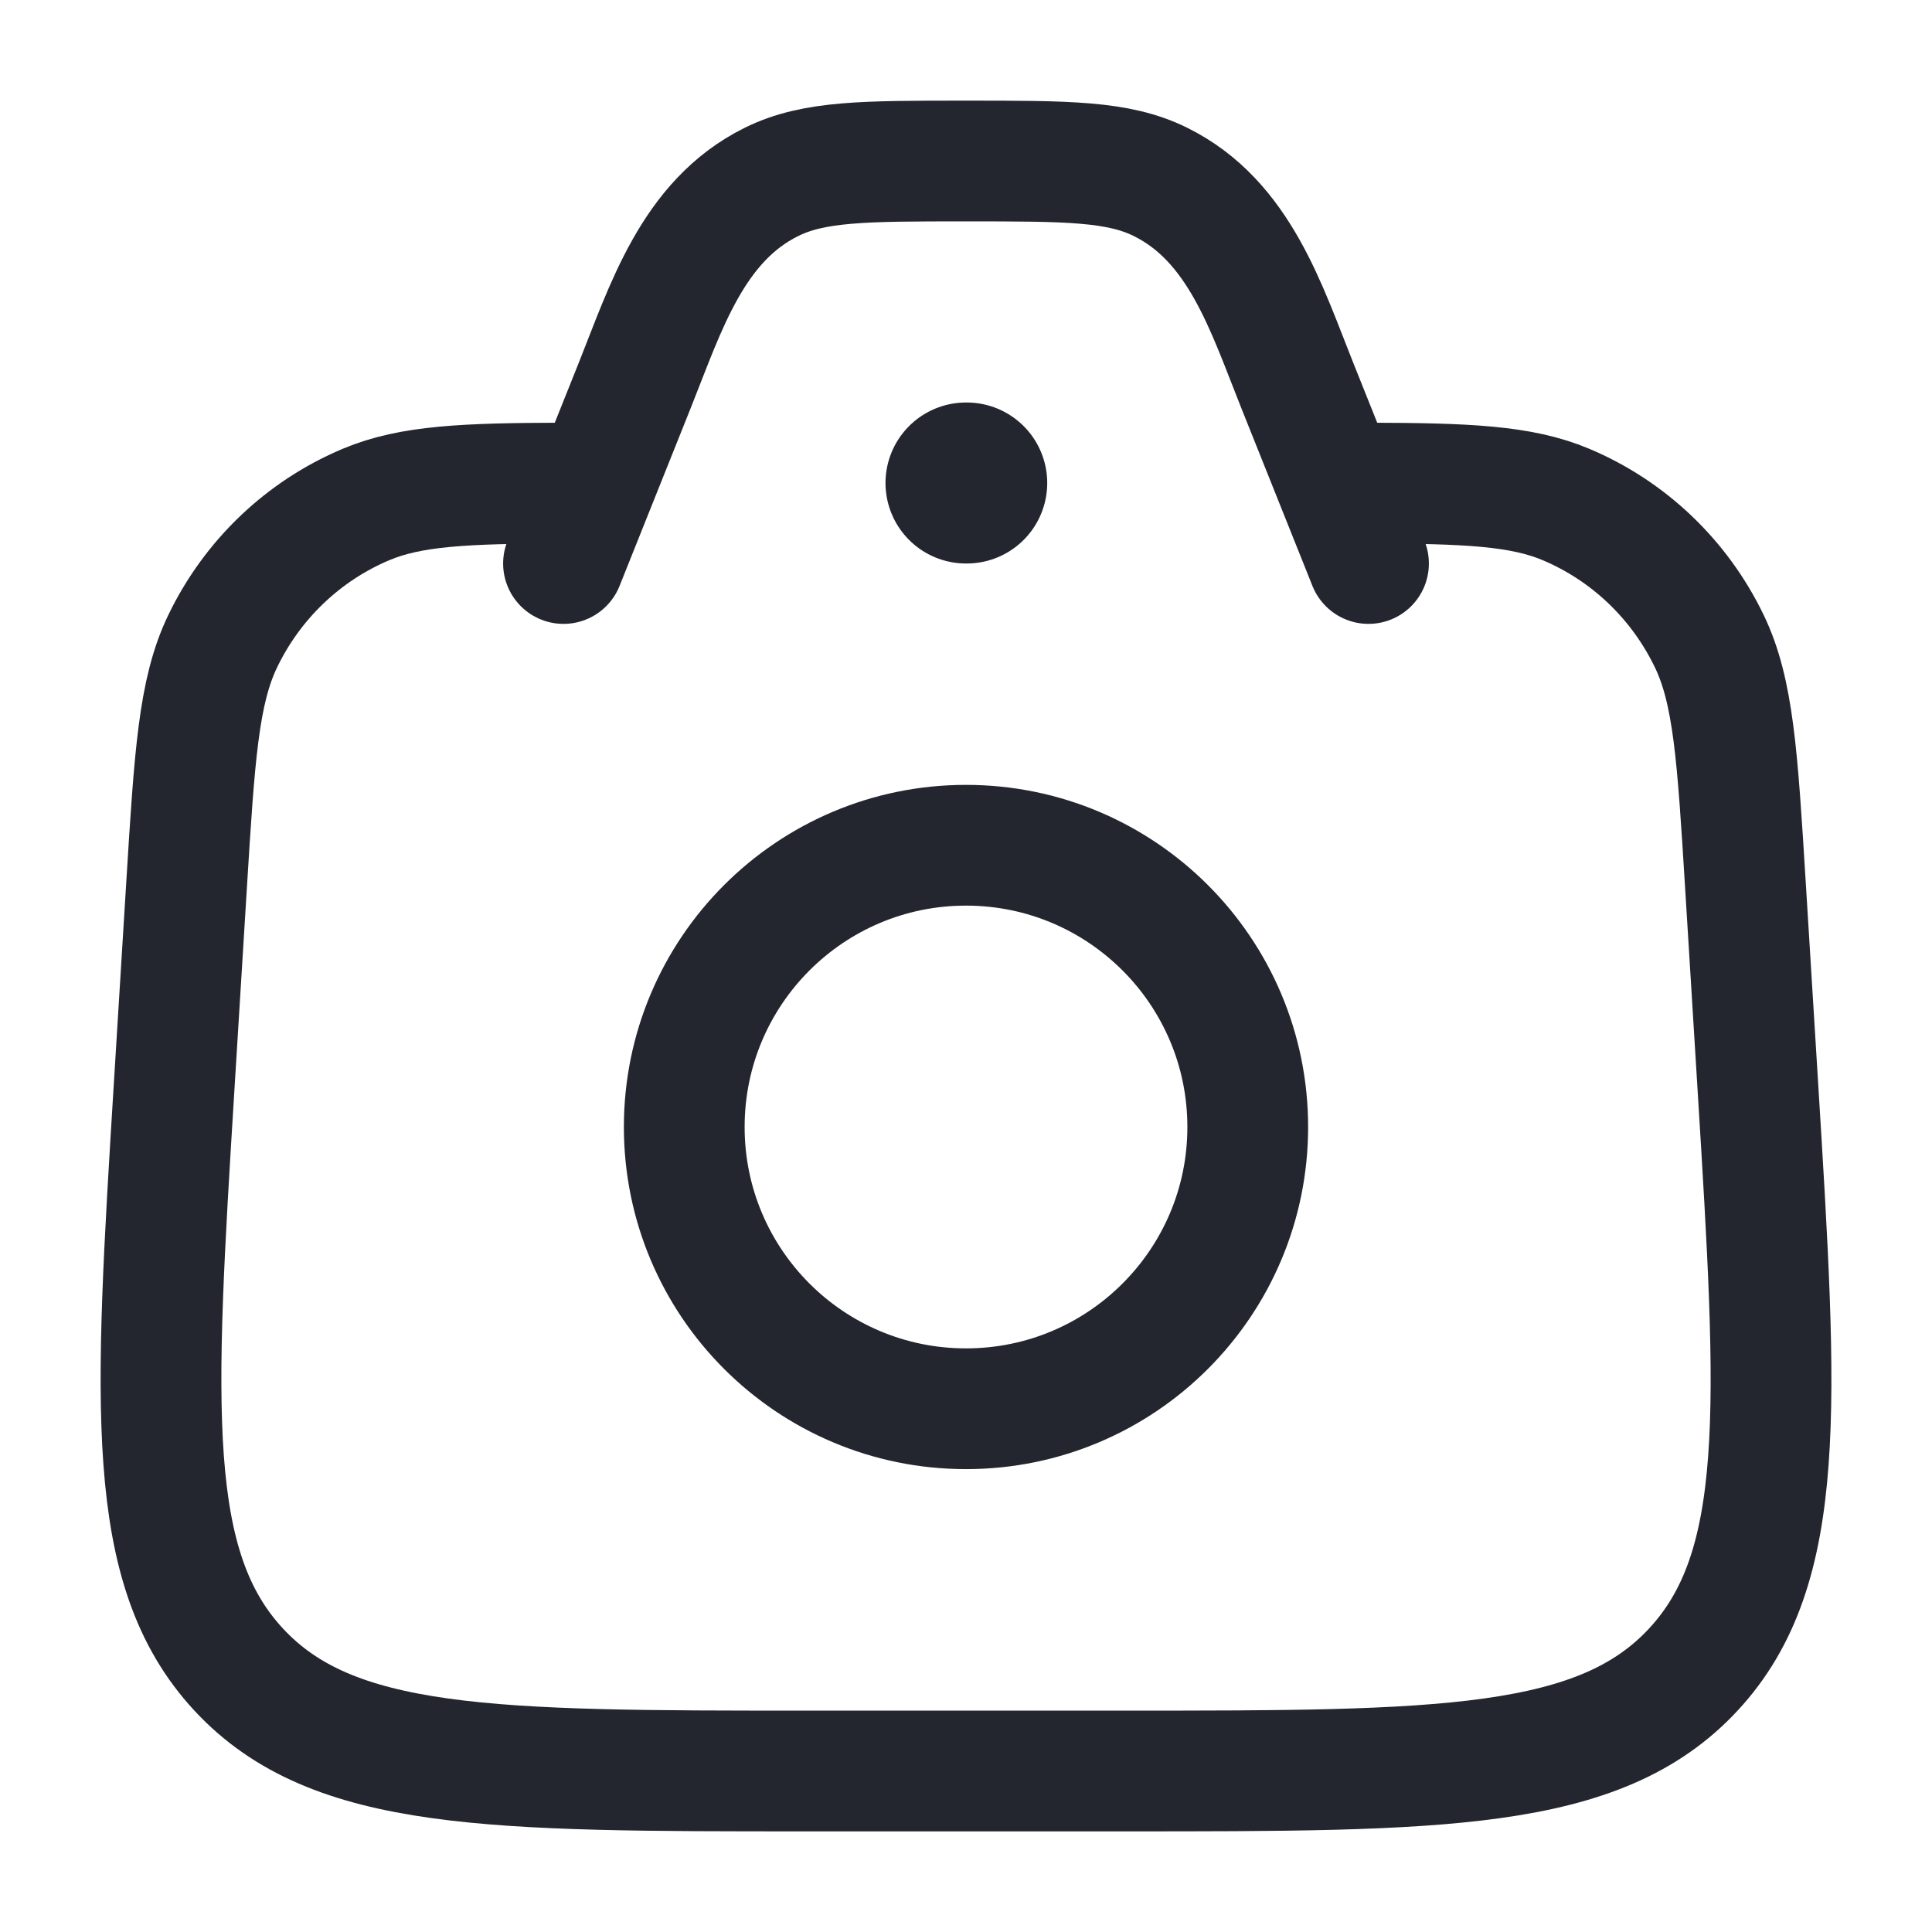
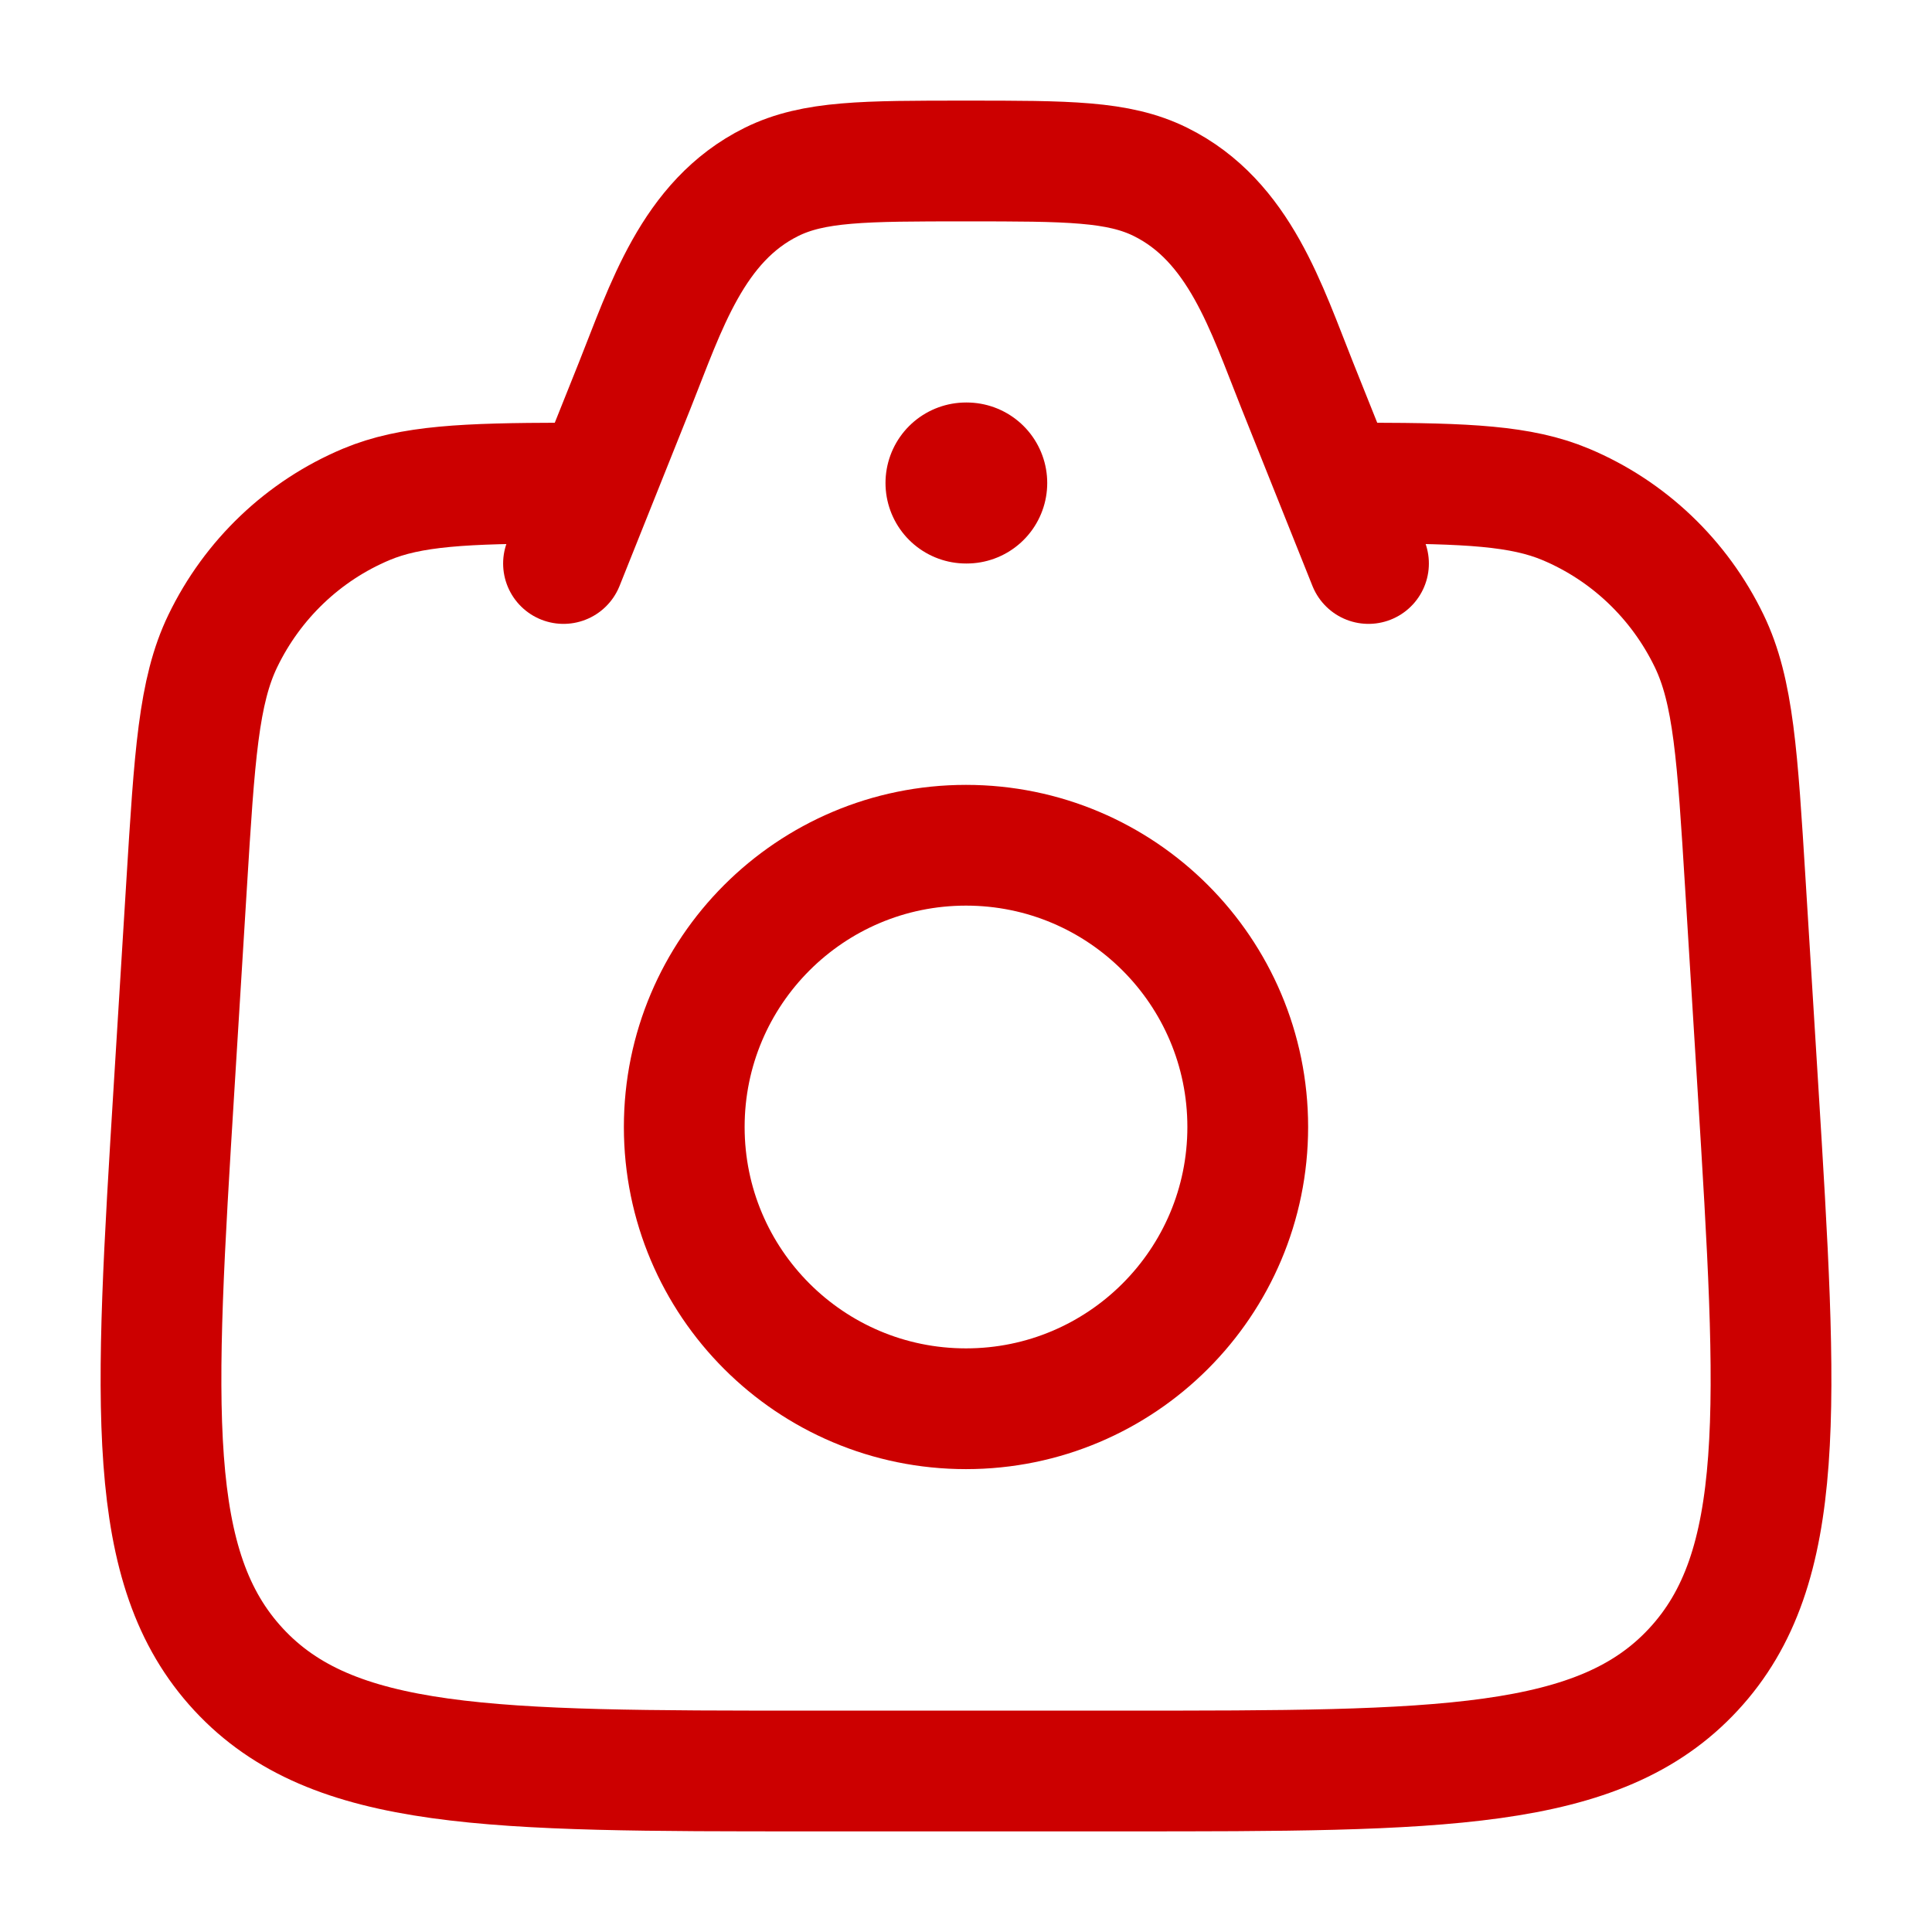
<svg xmlns="http://www.w3.org/2000/svg" width="24" height="24" viewBox="0 0 24 24" fill="none">
-   <path d="M7 6.001C5.779 6.004 5.104 6.033 4.549 6.266C3.771 6.593 3.138 7.196 2.768 7.962C2.466 8.587 2.417 9.388 2.318 10.99L2.163 13.501C1.917 17.485 1.795 19.478 2.964 20.739C4.133 22 6.103 22 10.042 22H13.958C17.898 22 19.867 22 21.036 20.739C22.206 19.478 22.083 17.485 21.837 13.501L21.682 10.99C21.583 9.388 21.534 8.587 21.232 7.962C20.862 7.196 20.229 6.593 19.451 6.266C18.896 6.033 18.221 6.004 17 6.001" stroke="#23262E" stroke-width="1.5" stroke-linecap="round" />
-   <path d="M17 7L16.114 4.785C15.732 3.83 15.399 2.746 14.417 2.26C13.892 2 13.262 2 12 2C10.738 2 10.108 2 9.583 2.26C8.601 2.746 8.268 3.83 7.886 4.785L7 7" stroke="#23262E" stroke-width="1.5" stroke-linecap="round" stroke-linejoin="round" />
-   <path d="M15.5 14C15.5 15.933 13.933 17.5 12 17.5C10.067 17.5 8.5 15.933 8.5 14C8.5 12.067 10.067 10.5 12 10.5C13.933 10.5 15.5 12.067 15.5 14Z" stroke="#23262E" stroke-width="1.5" />
-   <path d="M12 6H12.009" stroke="#23262E" stroke-width="2" stroke-linecap="round" stroke-linejoin="round" />
+   <path d="M7 6.001C5.779 6.004 5.104 6.033 4.549 6.266C3.771 6.593 3.138 7.196 2.768 7.962C2.466 8.587 2.417 9.388 2.318 10.99L2.163 13.501C1.917 17.485 1.795 19.478 2.964 20.739C4.133 22 6.103 22 10.042 22H13.958C17.898 22 19.867 22 21.036 20.739C22.206 19.478 22.083 17.485 21.837 13.501L21.682 10.99C21.583 9.388 21.534 8.587 21.232 7.962C20.862 7.196 20.229 6.593 19.451 6.266C18.896 6.033 18.221 6.004 17 6.001" stroke="#CC0000" stroke-width="1.5" stroke-linecap="round" />
+   <path d="M17 7L16.114 4.785C15.732 3.83 15.399 2.746 14.417 2.26C13.892 2 13.262 2 12 2C10.738 2 10.108 2 9.583 2.26C8.601 2.746 8.268 3.83 7.886 4.785L7 7" stroke="#CC0000" stroke-width="1.5" stroke-linecap="round" stroke-linejoin="round" />
+   <path d="M15.5 14C15.5 15.933 13.933 17.5 12 17.5C10.067 17.5 8.5 15.933 8.5 14C8.5 12.067 10.067 10.5 12 10.5C13.933 10.5 15.5 12.067 15.5 14Z" stroke="#CC0000" stroke-width="1.5" />
+   <path d="M12 6H12.009" stroke="#CC0000" stroke-width="2" stroke-linecap="round" stroke-linejoin="round" />
</svg>
